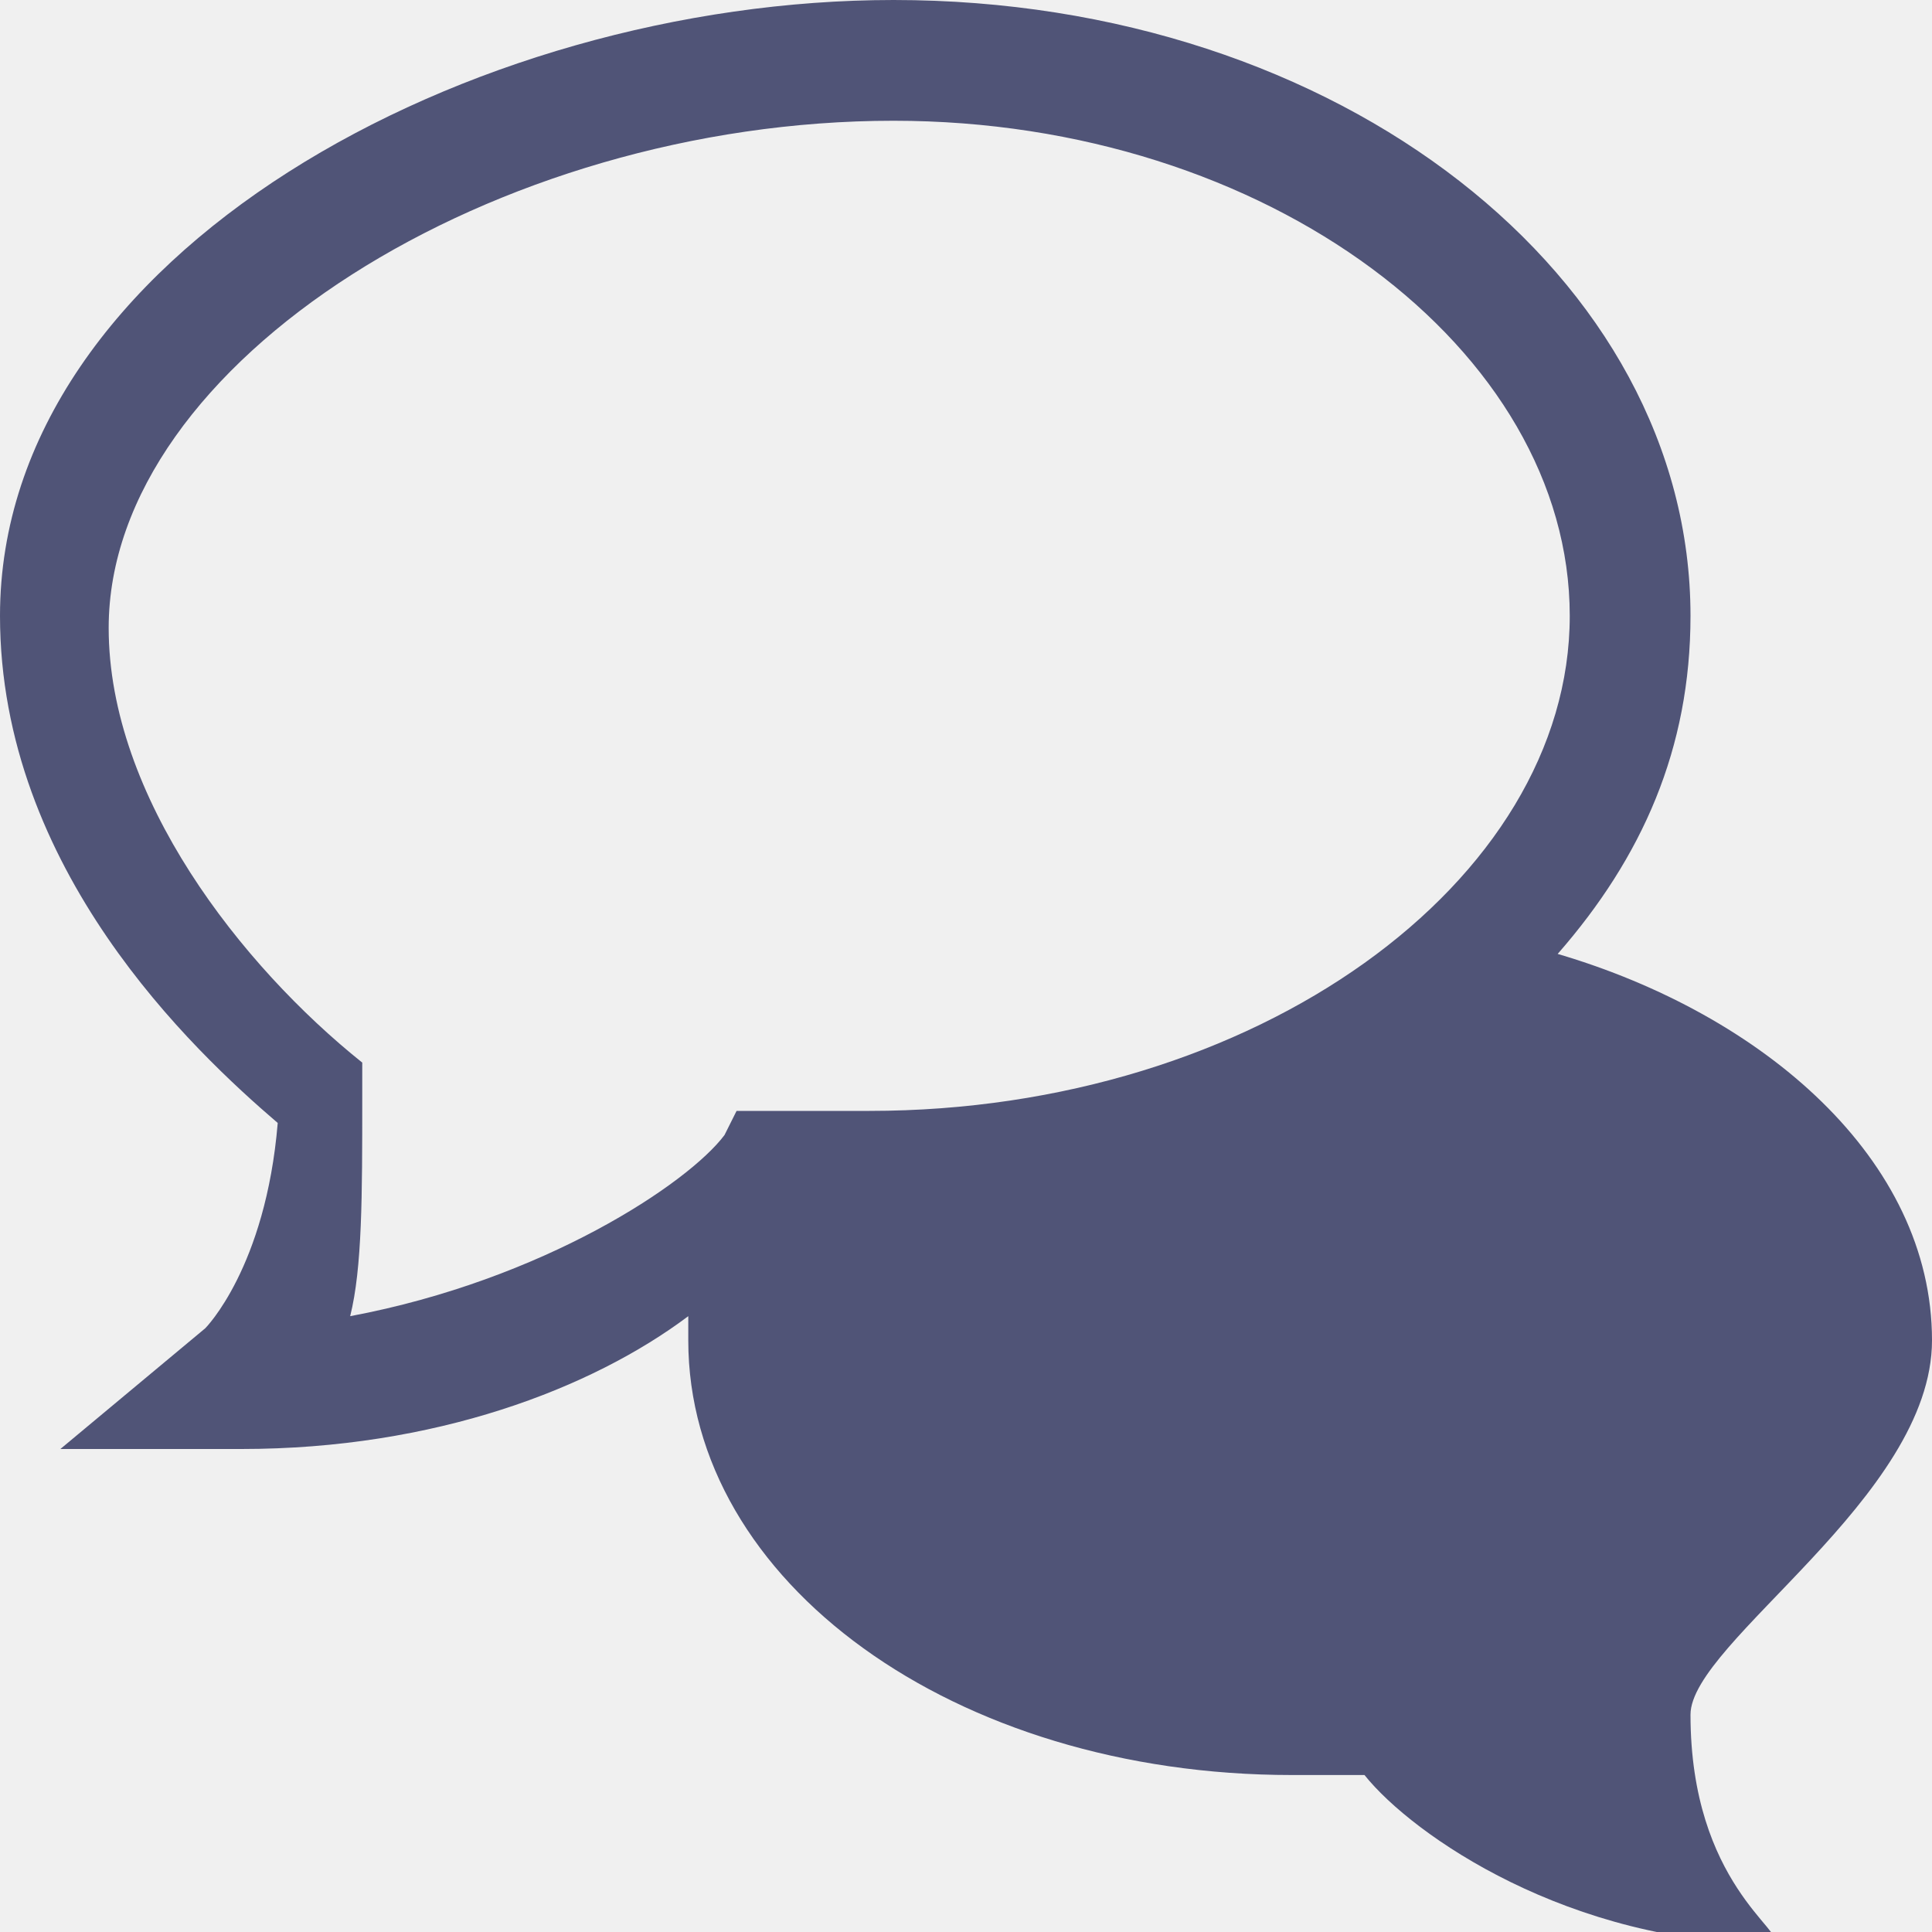
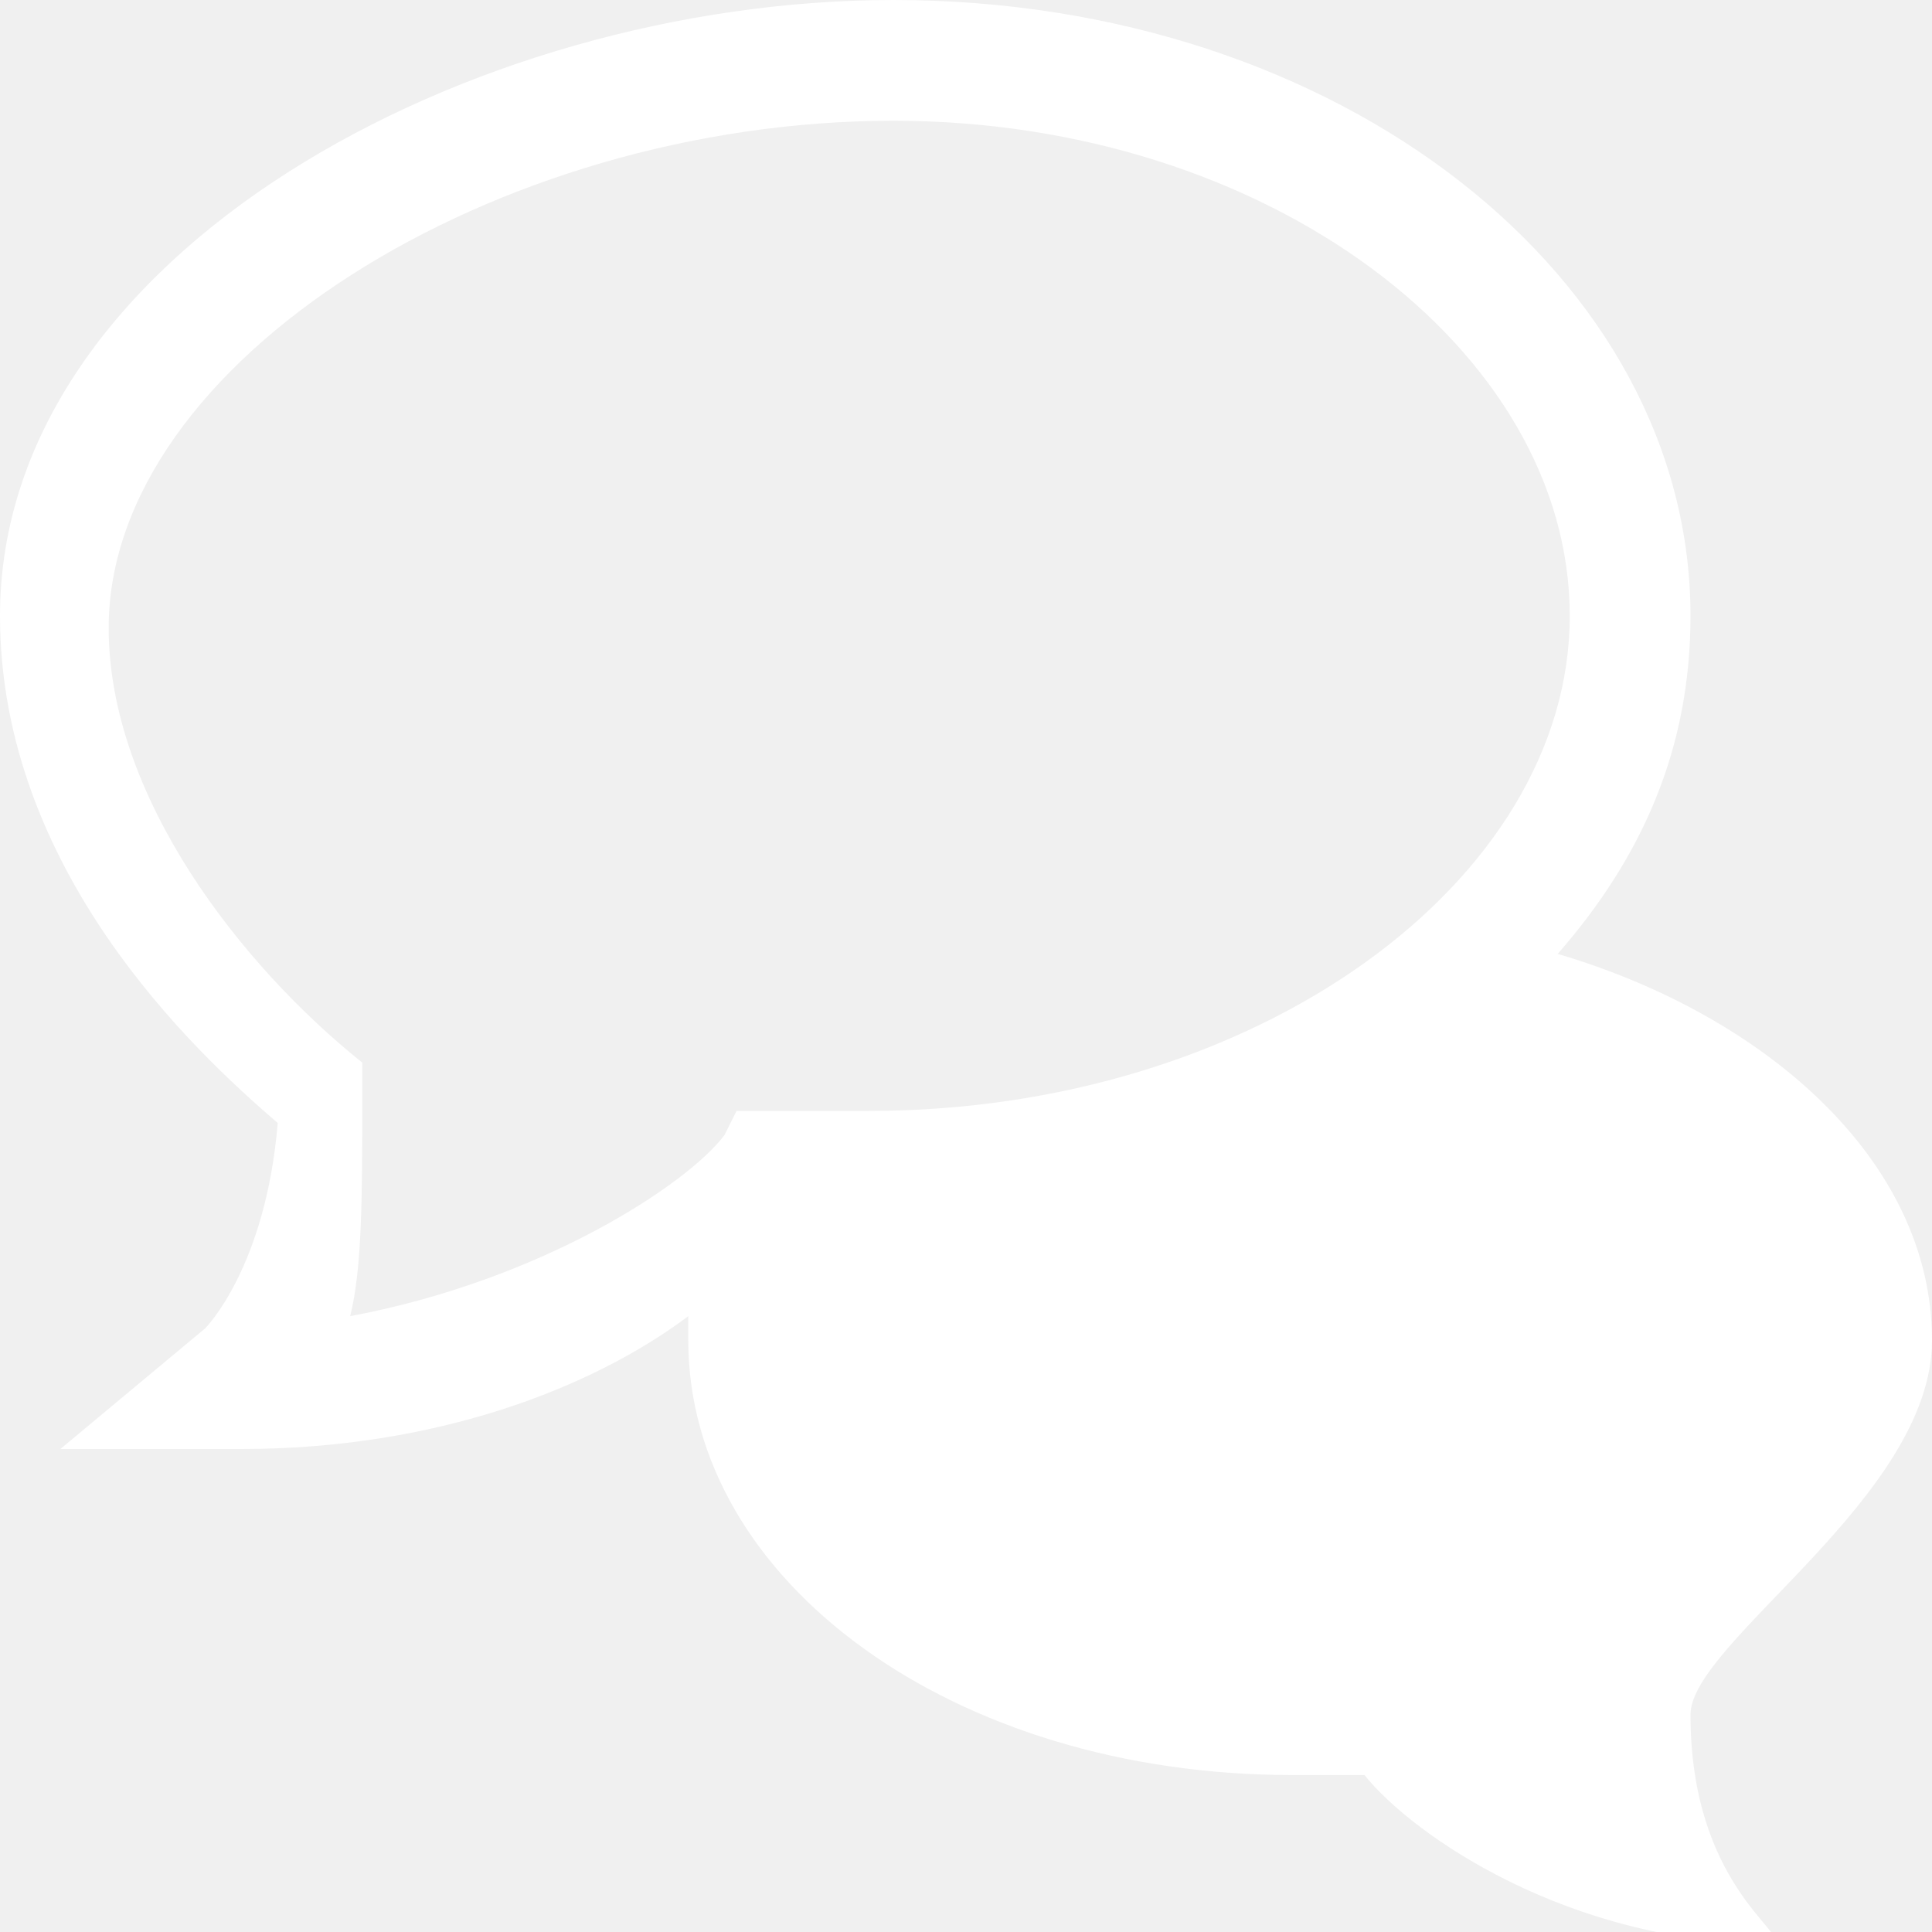
<svg xmlns="http://www.w3.org/2000/svg" width="800" height="800" viewBox="0 0 800 800" fill="none">
  <g clip-path="url(#clip0_399_255)">
-     <path d="M700 710C700 680 800 620 800 555C800 480 730 420 645 395C680 355 700 310 700 255C700 115 555 0 370 0C195 0 0 105 0 255C0 360 80 435 115 465C110 525 85 550 85 550L25 600H100C180 600 245 575 285 545C285 550 285 550 285 555C285 655 395 735 535 735C545 735 555 735 565 735C585 760 650 805 735 805C740 800 700 780 700 710ZM370 50C525 50 650 145 650 255C650 365 520 460 360 460C350 460 330 460 320 460H305L300 470C285 490 225 530 145 545C150 525 150 495 150 455V440C100 400 45 330 45 260C45 150 205 50 370 50Z" fill="#505477" />
+     <path d="M700 710C700 680 800 620 800 555C800 480 730 420 645 395C680 355 700 310 700 255C700 115 555 0 370 0C195 0 0 105 0 255C0 360 80 435 115 465C110 525 85 550 85 550L25 600H100C180 600 245 575 285 545C285 550 285 550 285 555C285 655 395 735 535 735C545 735 555 735 565 735C585 760 650 805 735 805C740 800 700 780 700 710ZM370 50C525 50 650 145 650 255C650 365 520 460 360 460C350 460 330 460 320 460H305L300 470C285 490 225 530 145 545C150 525 150 495 150 455V440C100 400 45 330 45 260C45 150 205 50 370 50Z" fill="#ffffff" />
  </g>
  <defs>
    <clipPath id="clip0_399_255">
      <rect width="800" height="800" fill="white" />
    </clipPath>
  </defs>
</svg>
